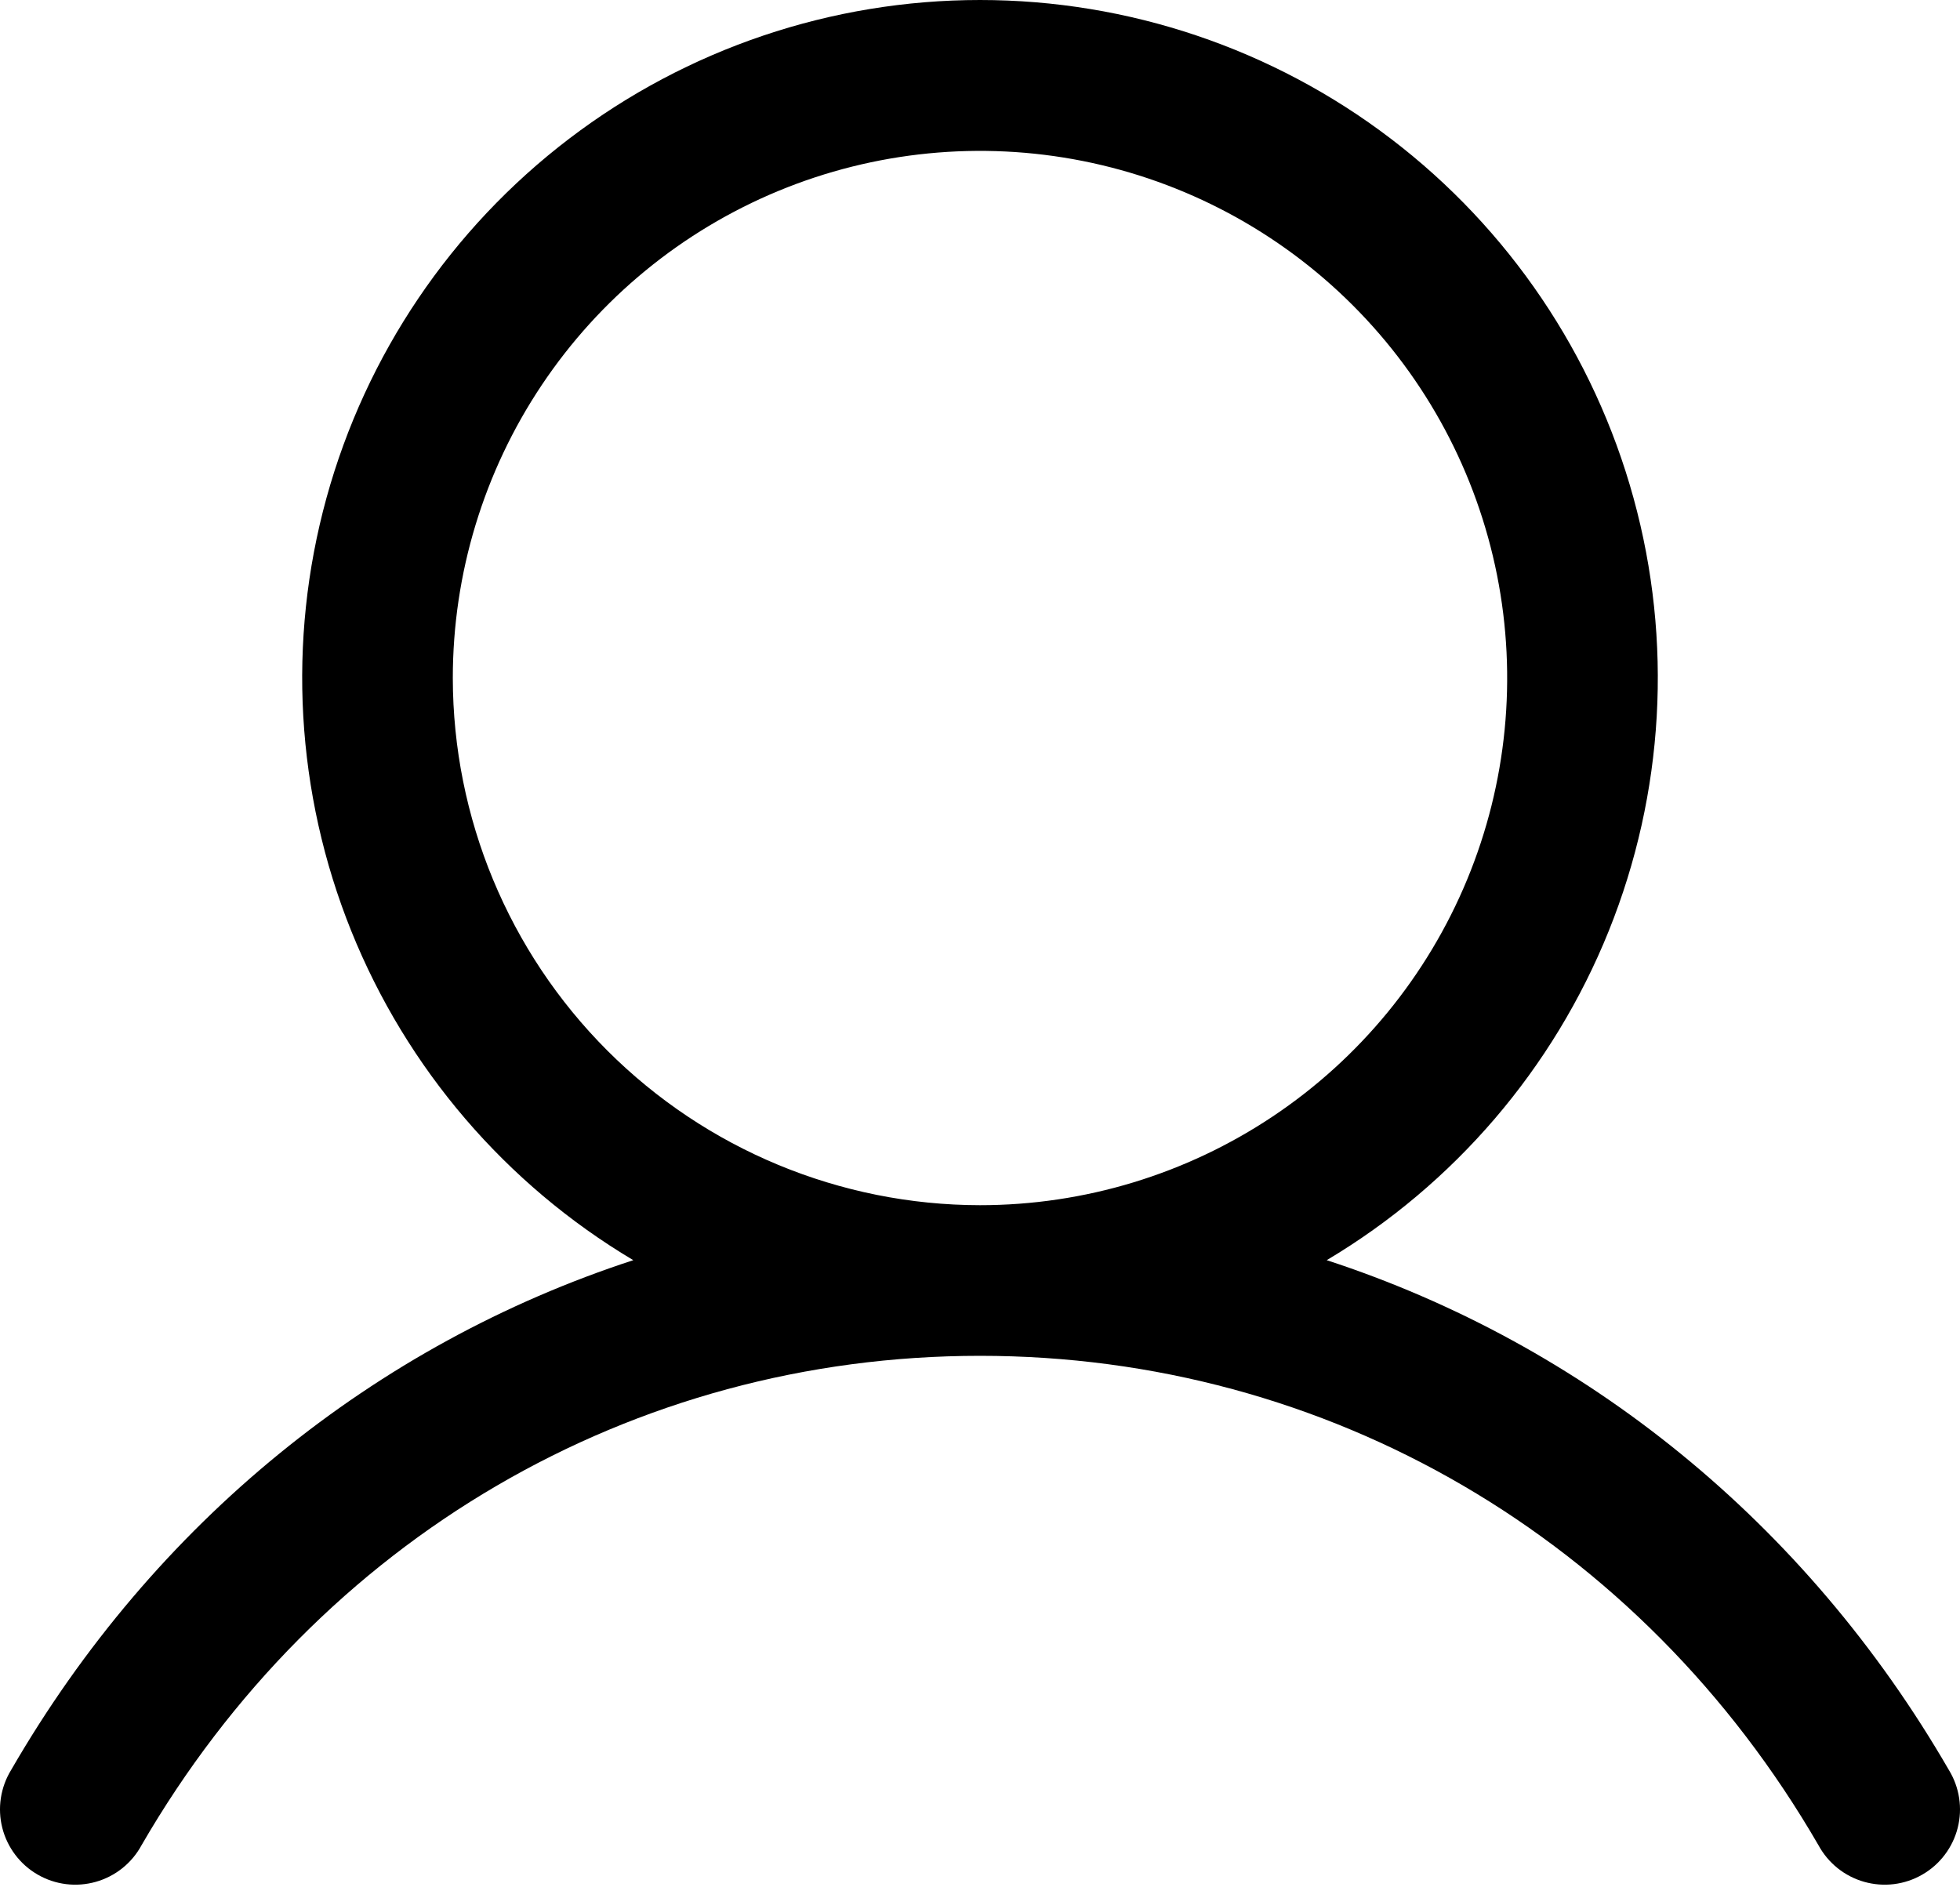
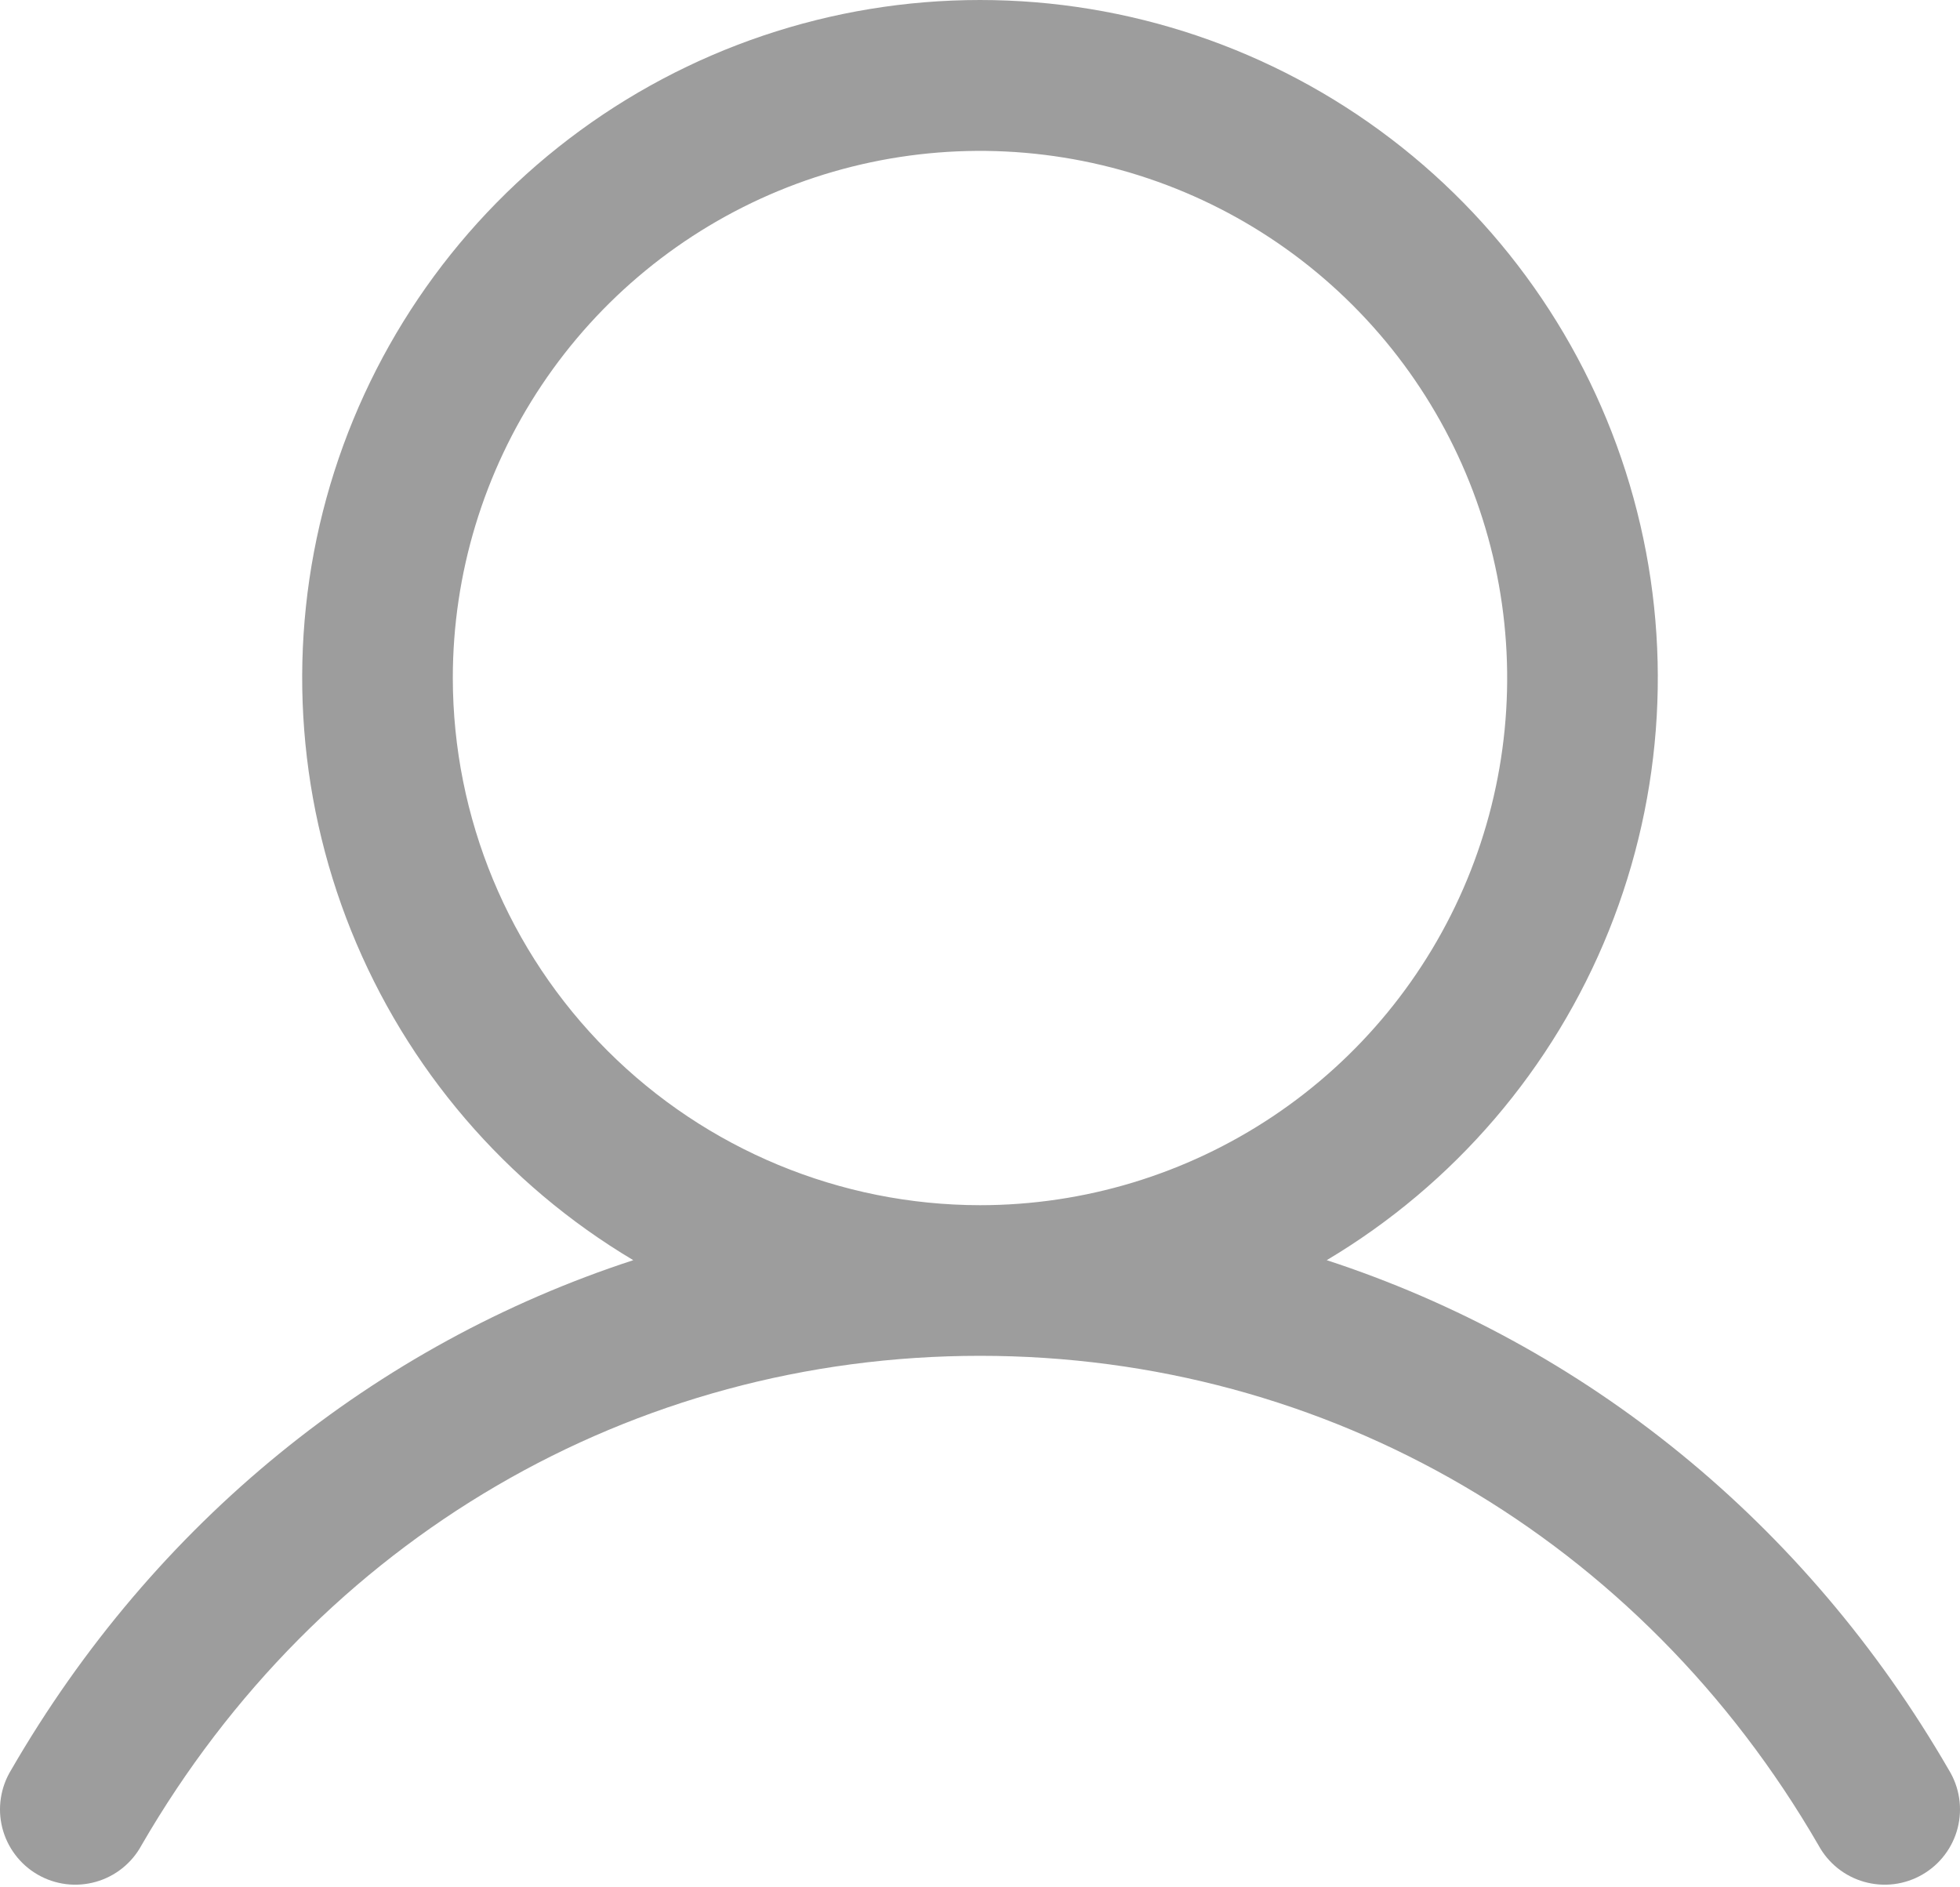
<svg xmlns="http://www.w3.org/2000/svg" width="80" height="77" viewBox="0 0 80 77" fill="none">
-   <path d="M79.546 72.248C73.694 62.131 64.676 54.877 54.152 51.438C59.358 48.339 63.402 43.616 65.665 37.996C67.927 32.376 68.282 26.168 66.674 20.327C65.067 14.485 61.587 9.333 56.768 5.661C51.95 1.989 46.059 0 40 0C33.941 0 28.05 1.989 23.232 5.661C18.413 9.333 14.933 14.485 13.325 20.327C11.718 26.168 12.073 32.376 14.335 37.996C16.598 43.616 20.642 48.339 25.848 51.438C15.324 54.873 6.306 62.127 0.454 72.248C0.239 72.598 0.097 72.988 0.035 73.394C-0.027 73.799 -0.007 74.213 0.094 74.611C0.195 75.009 0.375 75.383 0.623 75.71C0.87 76.038 1.181 76.312 1.536 76.517C1.892 76.723 2.285 76.855 2.692 76.906C3.099 76.957 3.513 76.925 3.908 76.814C4.303 76.703 4.672 76.513 4.993 76.257C5.313 76.001 5.579 75.683 5.775 75.322C13.014 62.811 25.81 55.342 40 55.342C54.19 55.342 66.986 62.811 74.225 75.322C74.421 75.683 74.687 76.001 75.007 76.257C75.328 76.513 75.697 76.703 76.092 76.814C76.487 76.925 76.9 76.957 77.308 76.906C77.715 76.855 78.108 76.723 78.463 76.517C78.819 76.312 79.13 76.038 79.377 75.71C79.625 75.383 79.805 75.009 79.906 74.611C80.007 74.213 80.027 73.799 79.965 73.394C79.903 72.988 79.761 72.598 79.546 72.248ZM18.482 27.676C18.482 23.42 19.744 19.26 22.109 15.722C24.473 12.183 27.834 9.425 31.765 7.796C35.697 6.168 40.024 5.742 44.198 6.572C48.372 7.402 52.206 9.451 55.215 12.461C58.225 15.47 60.274 19.304 61.104 23.478C61.934 27.652 61.508 31.979 59.88 35.91C58.251 39.842 55.493 43.203 51.955 45.567C48.416 47.932 44.256 49.194 40 49.194C34.295 49.188 28.826 46.919 24.791 42.885C20.757 38.851 18.488 33.381 18.482 27.676Z" fill="black" />
+   <path d="M79.546 72.248C73.694 62.131 64.676 54.877 54.152 51.438C59.358 48.339 63.402 43.616 65.665 37.996C67.927 32.376 68.282 26.168 66.674 20.327C65.067 14.485 61.587 9.333 56.768 5.661C51.95 1.989 46.059 0 40 0C33.941 0 28.05 1.989 23.232 5.661C18.413 9.333 14.933 14.485 13.325 20.327C11.718 26.168 12.073 32.376 14.335 37.996C16.598 43.616 20.642 48.339 25.848 51.438C15.324 54.873 6.306 62.127 0.454 72.248C0.239 72.598 0.097 72.988 0.035 73.394C-0.027 73.799 -0.007 74.213 0.094 74.611C0.195 75.009 0.375 75.383 0.623 75.71C0.87 76.038 1.181 76.312 1.536 76.517C1.892 76.723 2.285 76.855 2.692 76.906C3.099 76.957 3.513 76.925 3.908 76.814C4.303 76.703 4.672 76.513 4.993 76.257C5.313 76.001 5.579 75.683 5.775 75.322C13.014 62.811 25.81 55.342 40 55.342C54.19 55.342 66.986 62.811 74.225 75.322C74.421 75.683 74.687 76.001 75.007 76.257C75.328 76.513 75.697 76.703 76.092 76.814C76.487 76.925 76.9 76.957 77.308 76.906C77.715 76.855 78.108 76.723 78.463 76.517C78.819 76.312 79.13 76.038 79.377 75.71C79.625 75.383 79.805 75.009 79.906 74.611C80.007 74.213 80.027 73.799 79.965 73.394C79.903 72.988 79.761 72.598 79.546 72.248ZM18.482 27.676C18.482 23.42 19.744 19.26 22.109 15.722C24.473 12.183 27.834 9.425 31.765 7.796C35.697 6.168 40.024 5.742 44.198 6.572C48.372 7.402 52.206 9.451 55.215 12.461C58.225 15.47 60.274 19.304 61.104 23.478C61.934 27.652 61.508 31.979 59.88 35.91C58.251 39.842 55.493 43.203 51.955 45.567C48.416 47.932 44.256 49.194 40 49.194C34.295 49.188 28.826 46.919 24.791 42.885C20.757 38.851 18.488 33.381 18.482 27.676Z" fill="#9D9D9D" />
</svg>
